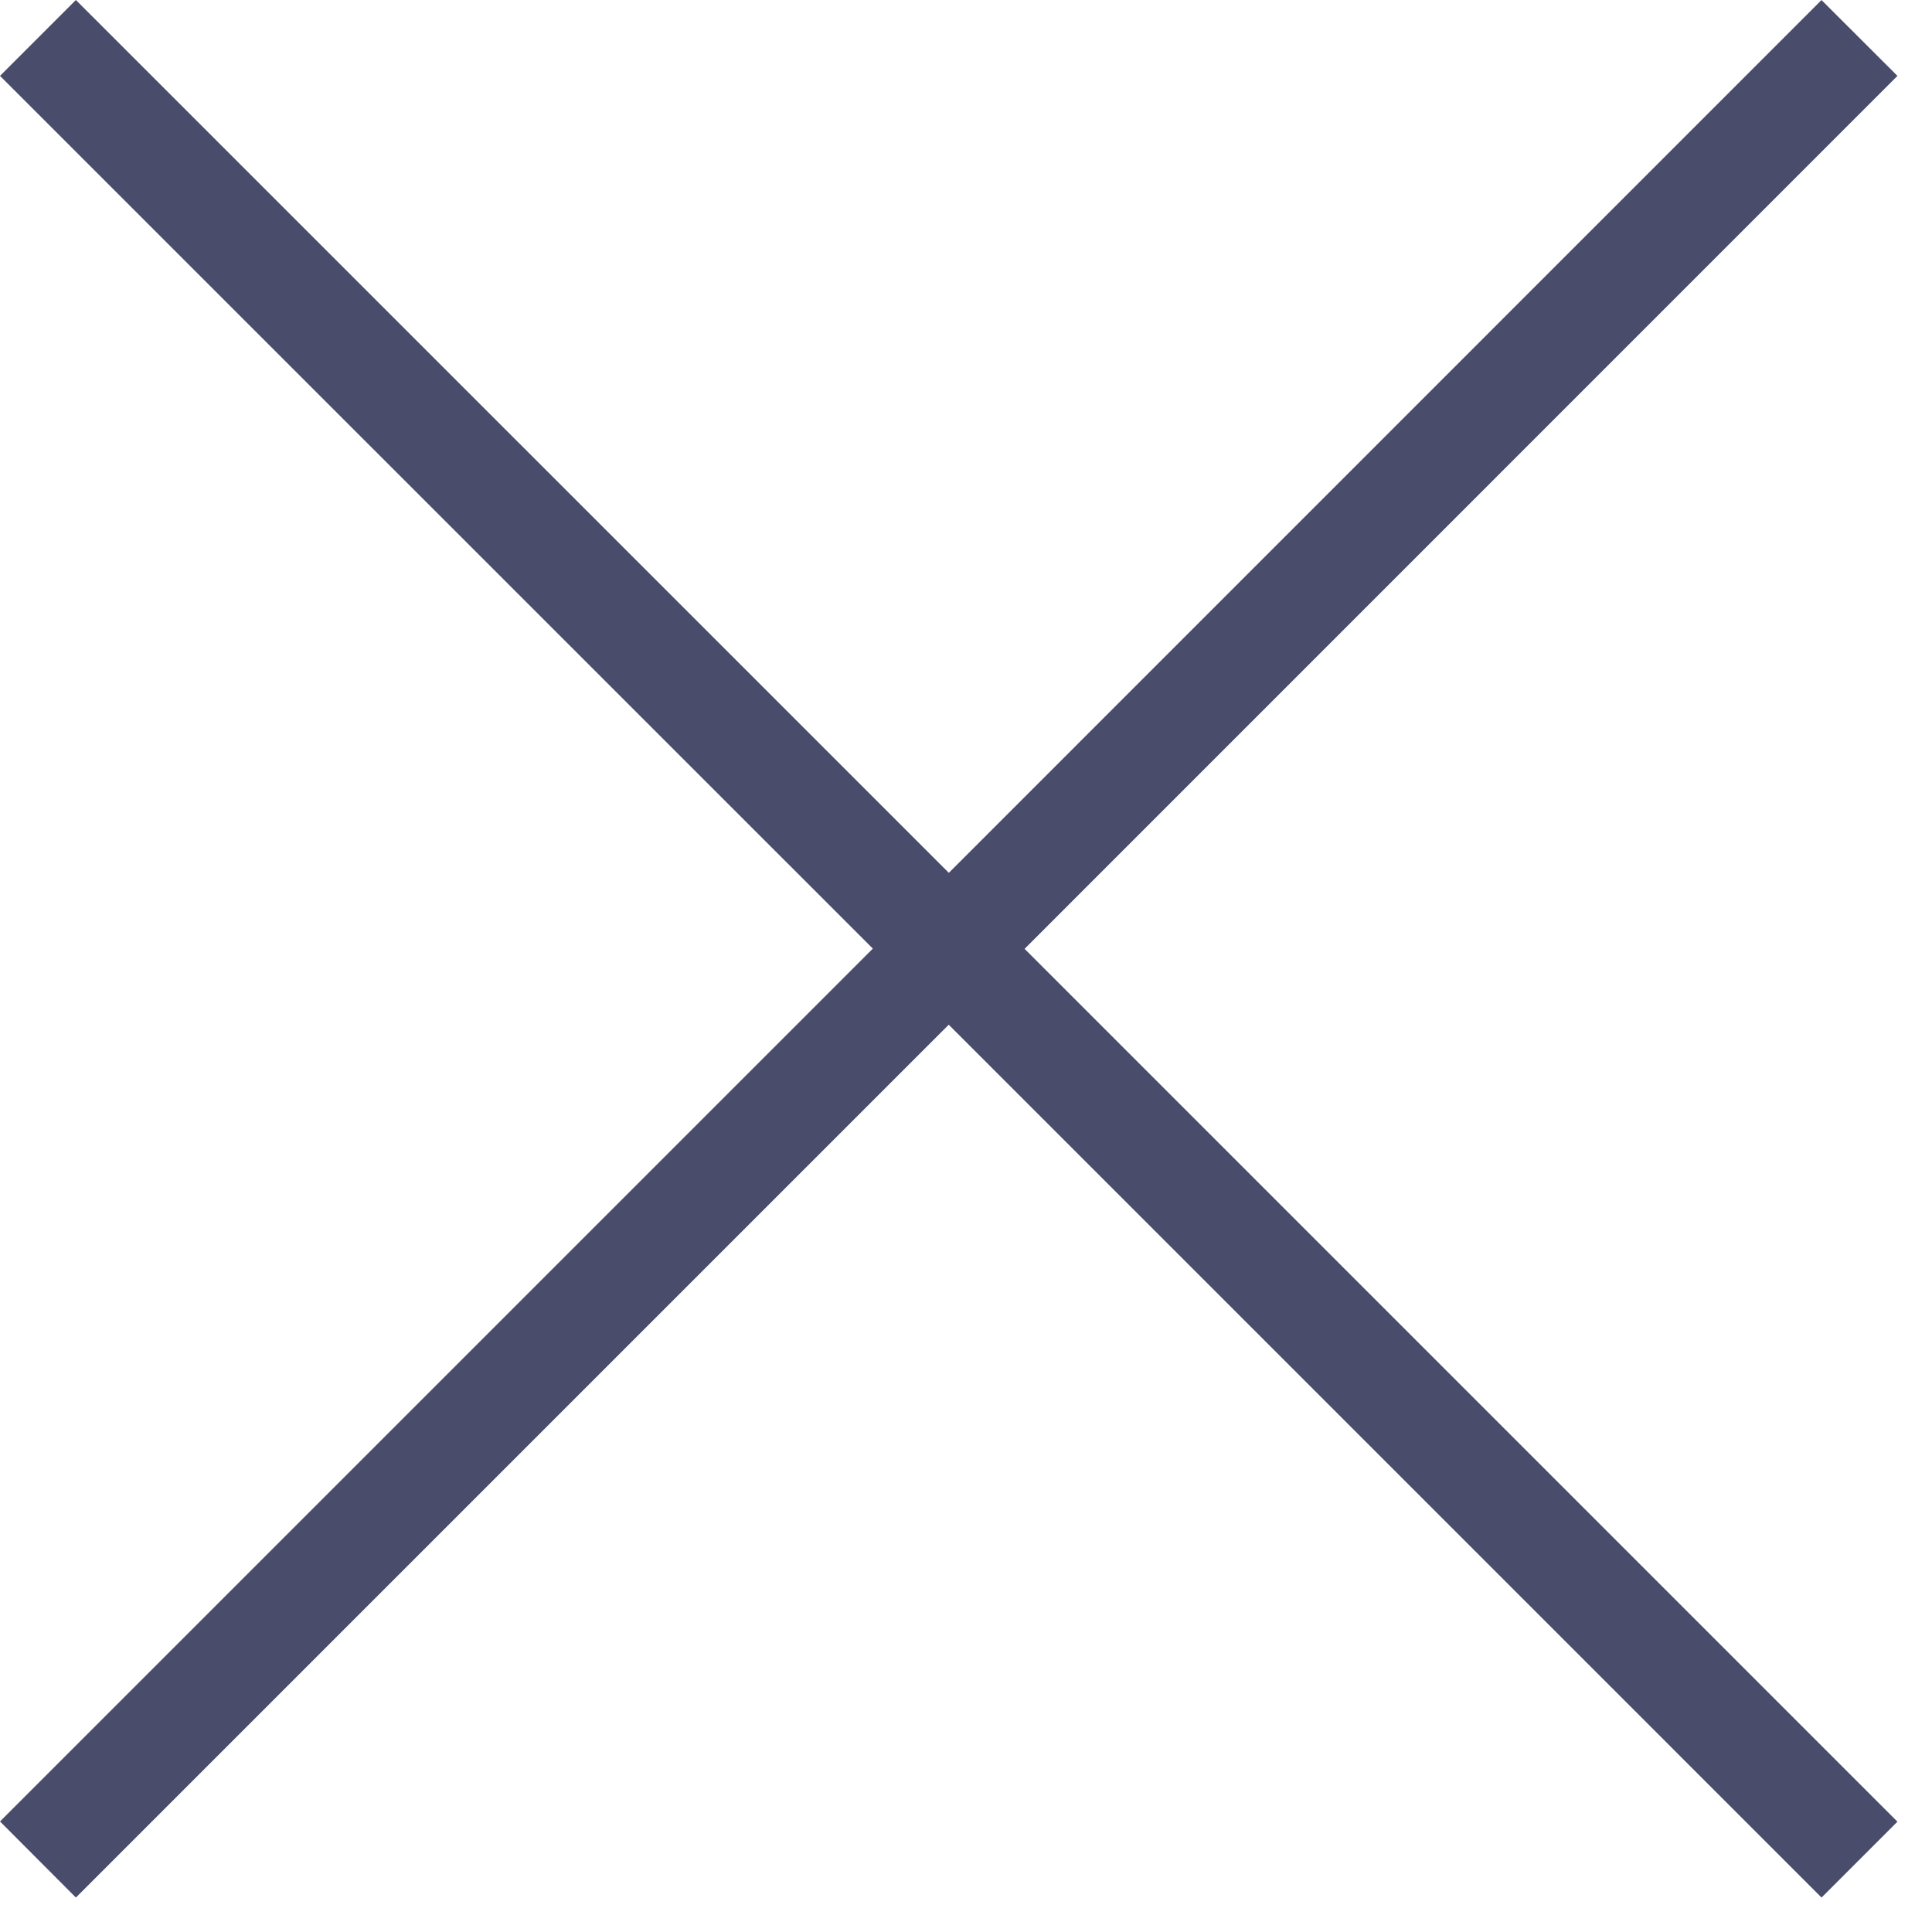
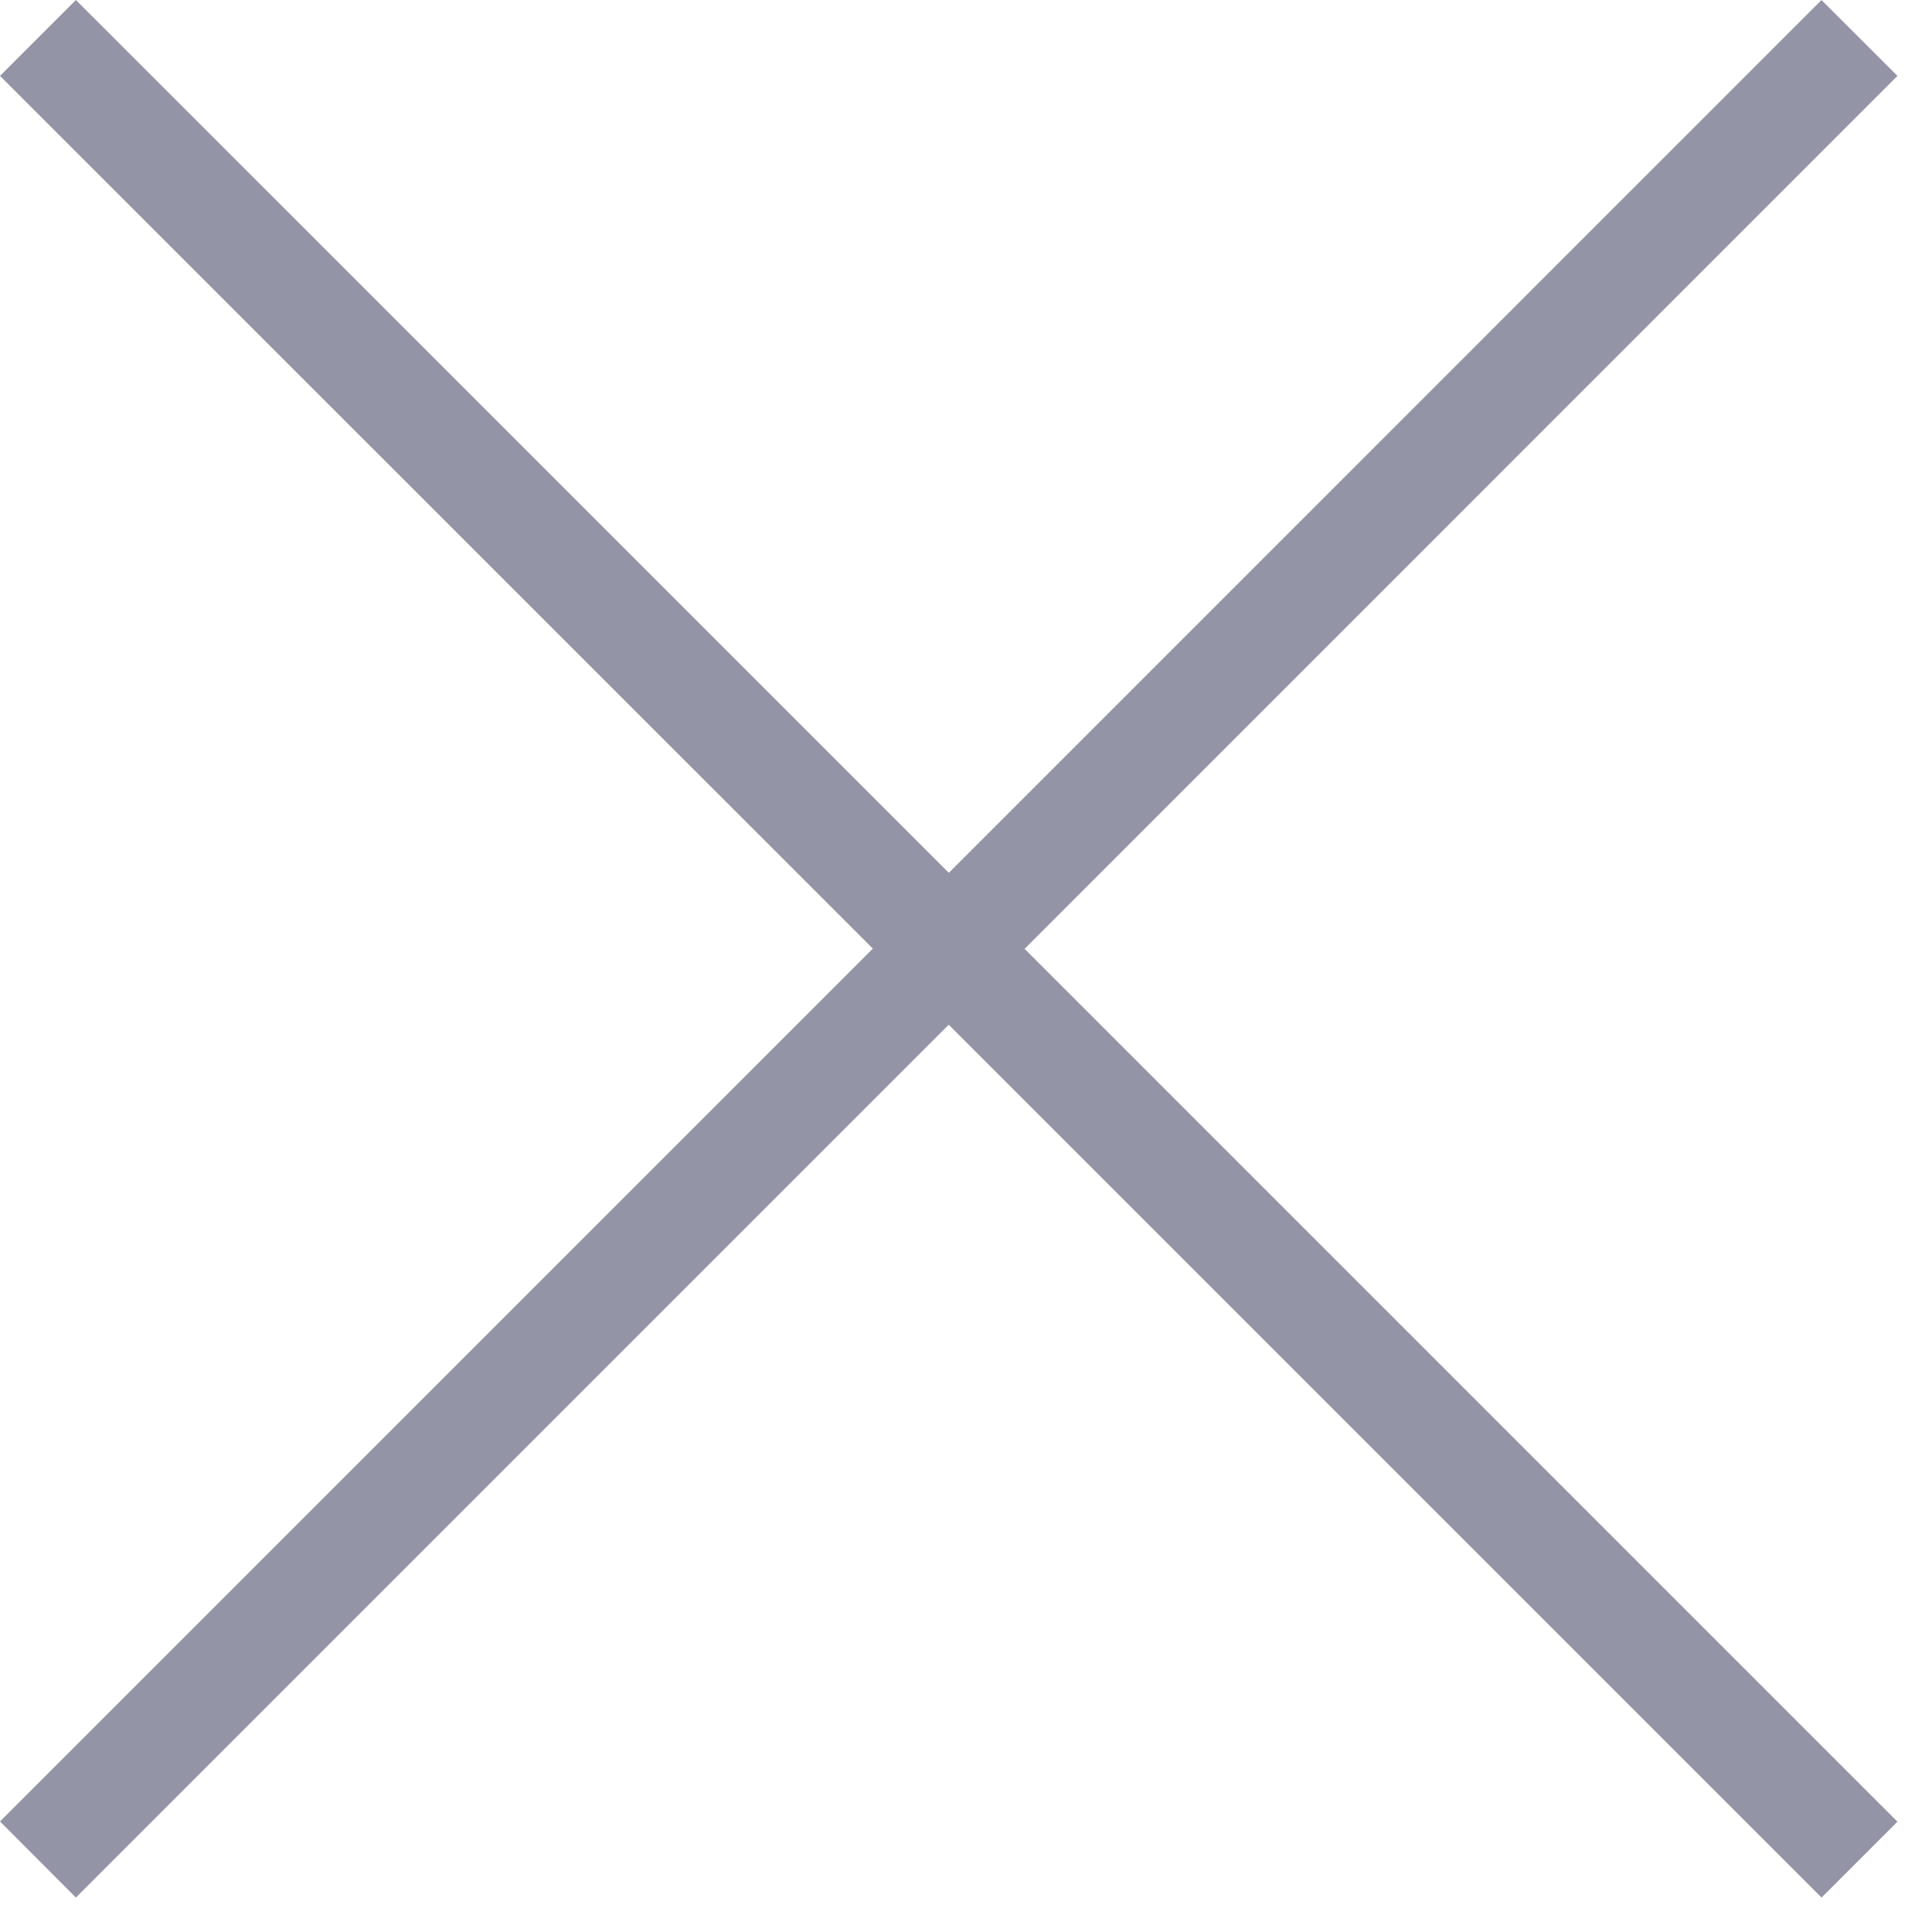
<svg xmlns="http://www.w3.org/2000/svg" width="18" height="18">
-   <path fill="#494C6B" fill-rule="evenodd" d="M16.97 0l.708.707L9.546 8.84l8.132 8.132-.707.707-8.132-8.132-8.132 8.132L0 16.97l8.132-8.132L0 .707.707 0 8.84 8.132 16.971 0z" />
+   <path fill="#9394a5" fill-rule="evenodd" d="M16.97 0l.708.707L9.546 8.84l8.132 8.132-.707.707-8.132-8.132-8.132 8.132L0 16.97l8.132-8.132L0 .707.707 0 8.84 8.132 16.971 0z" />
</svg>
